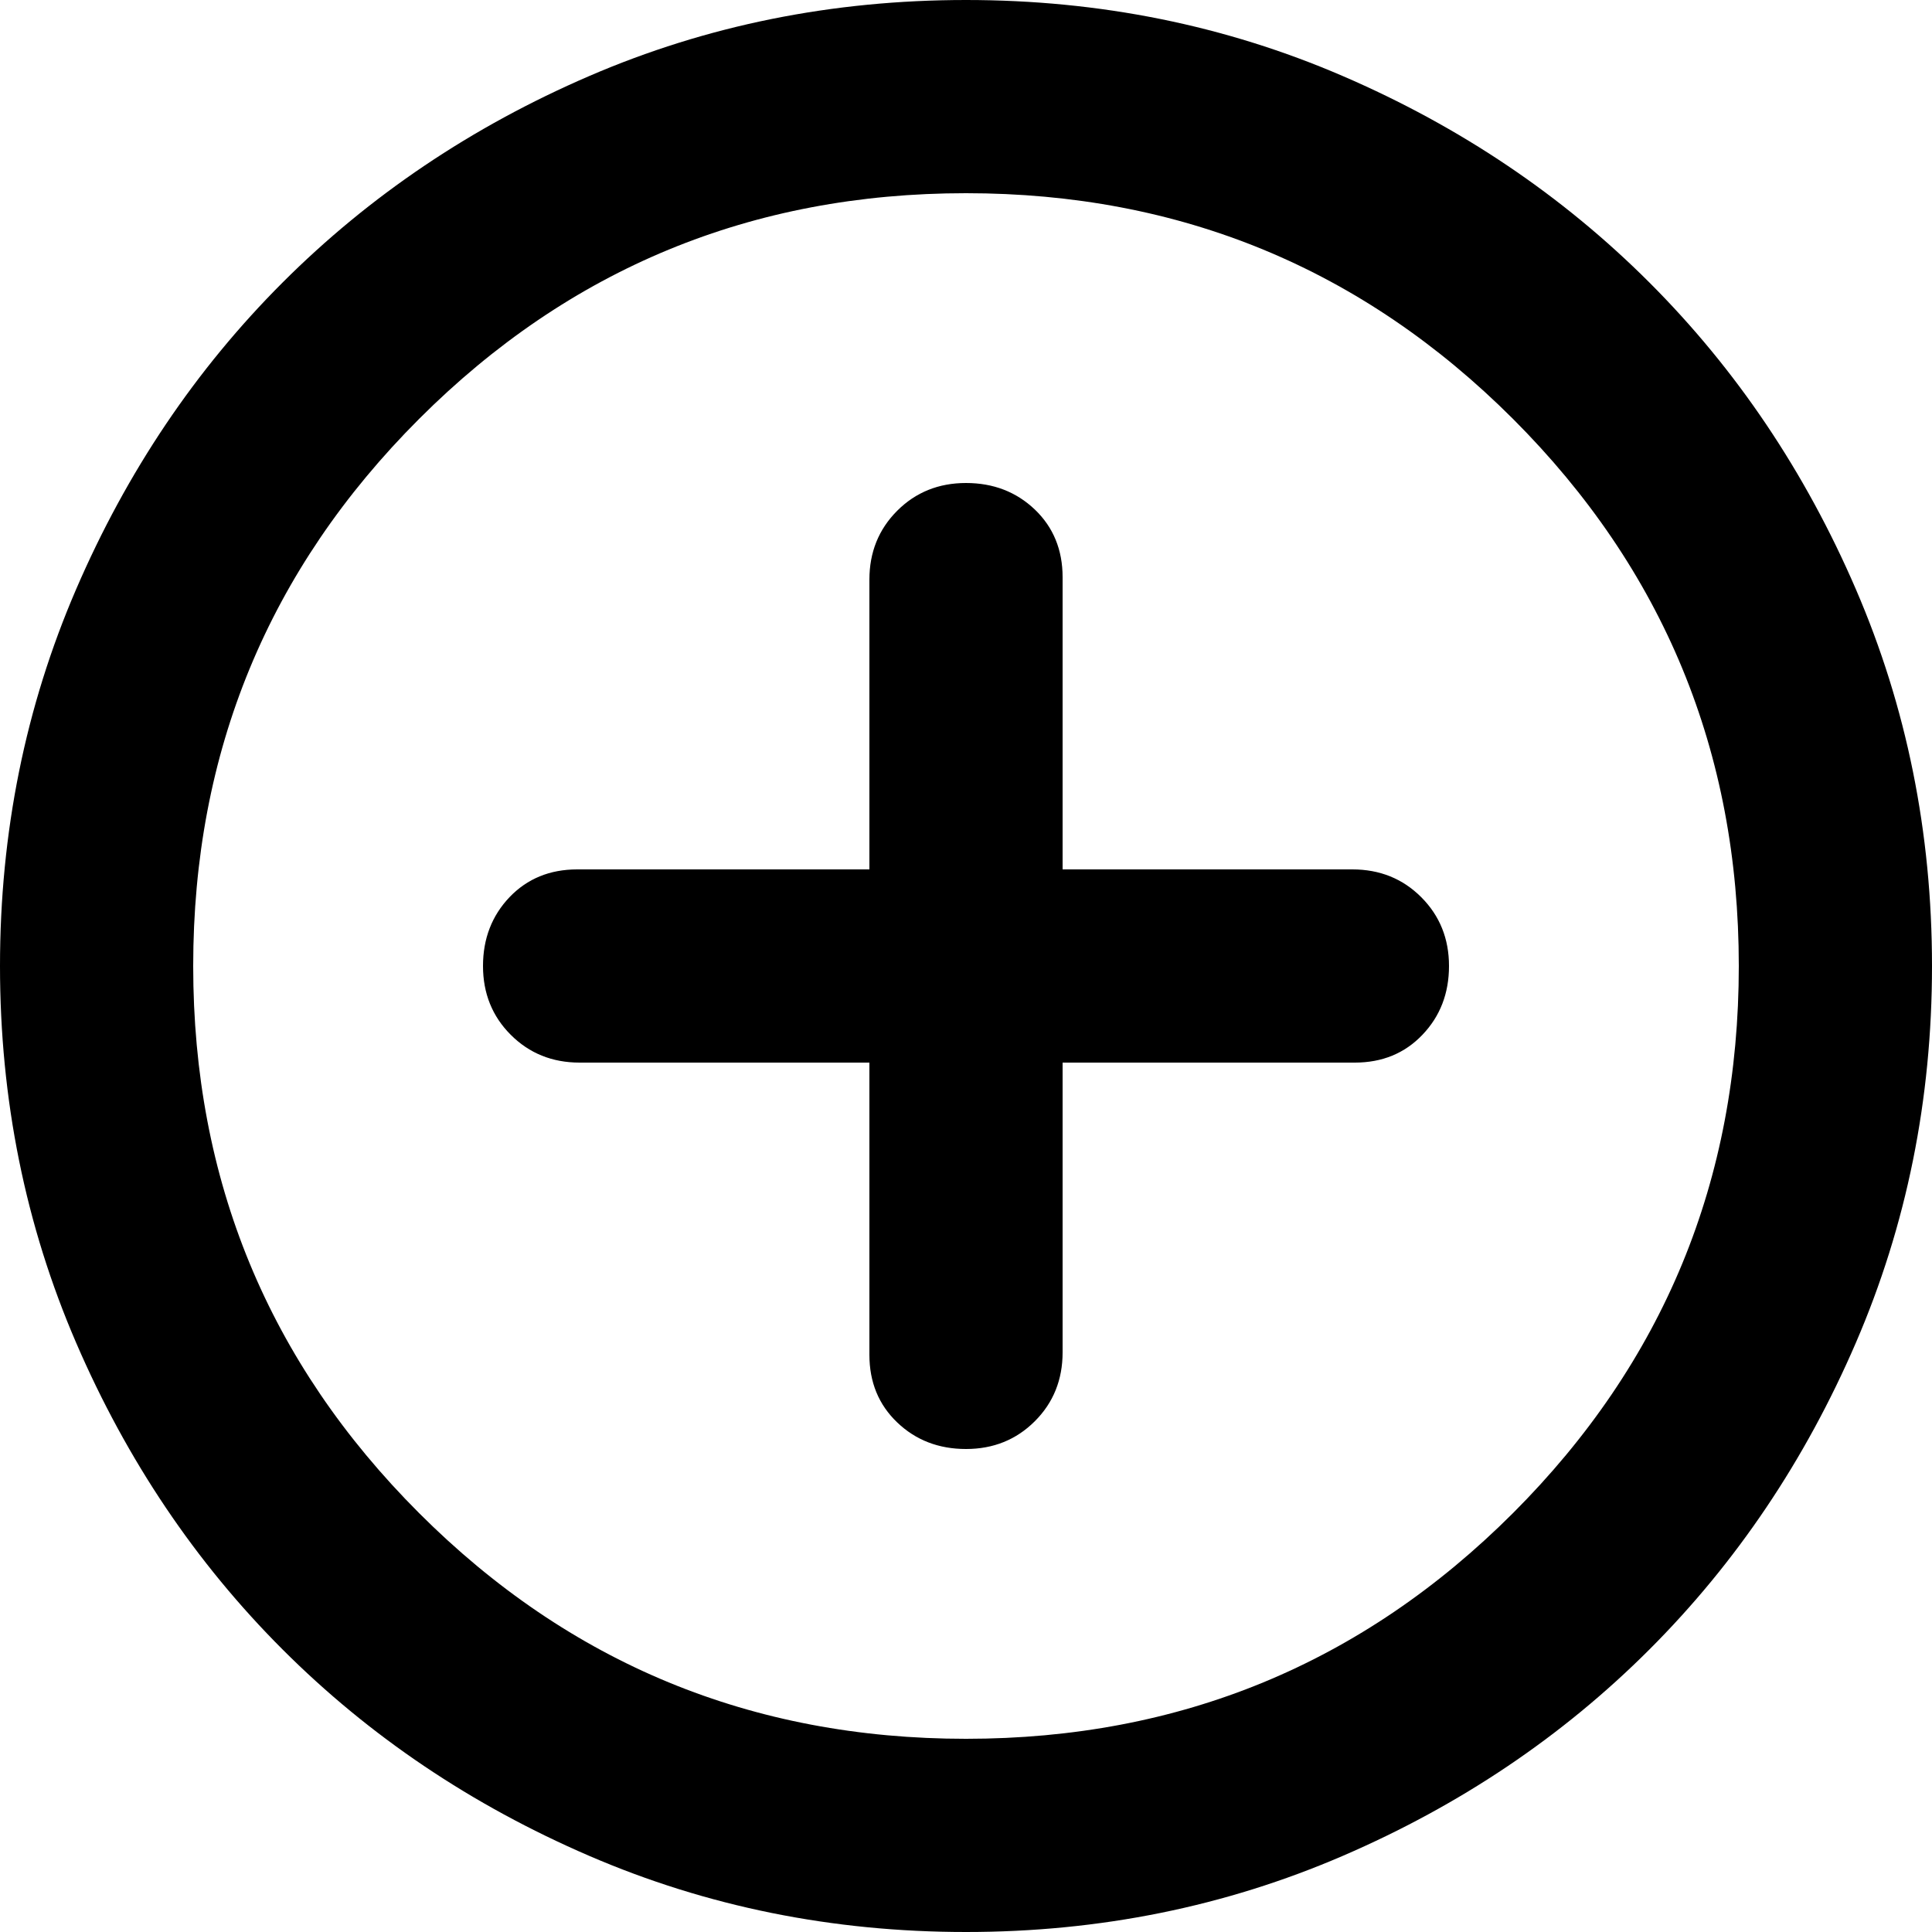
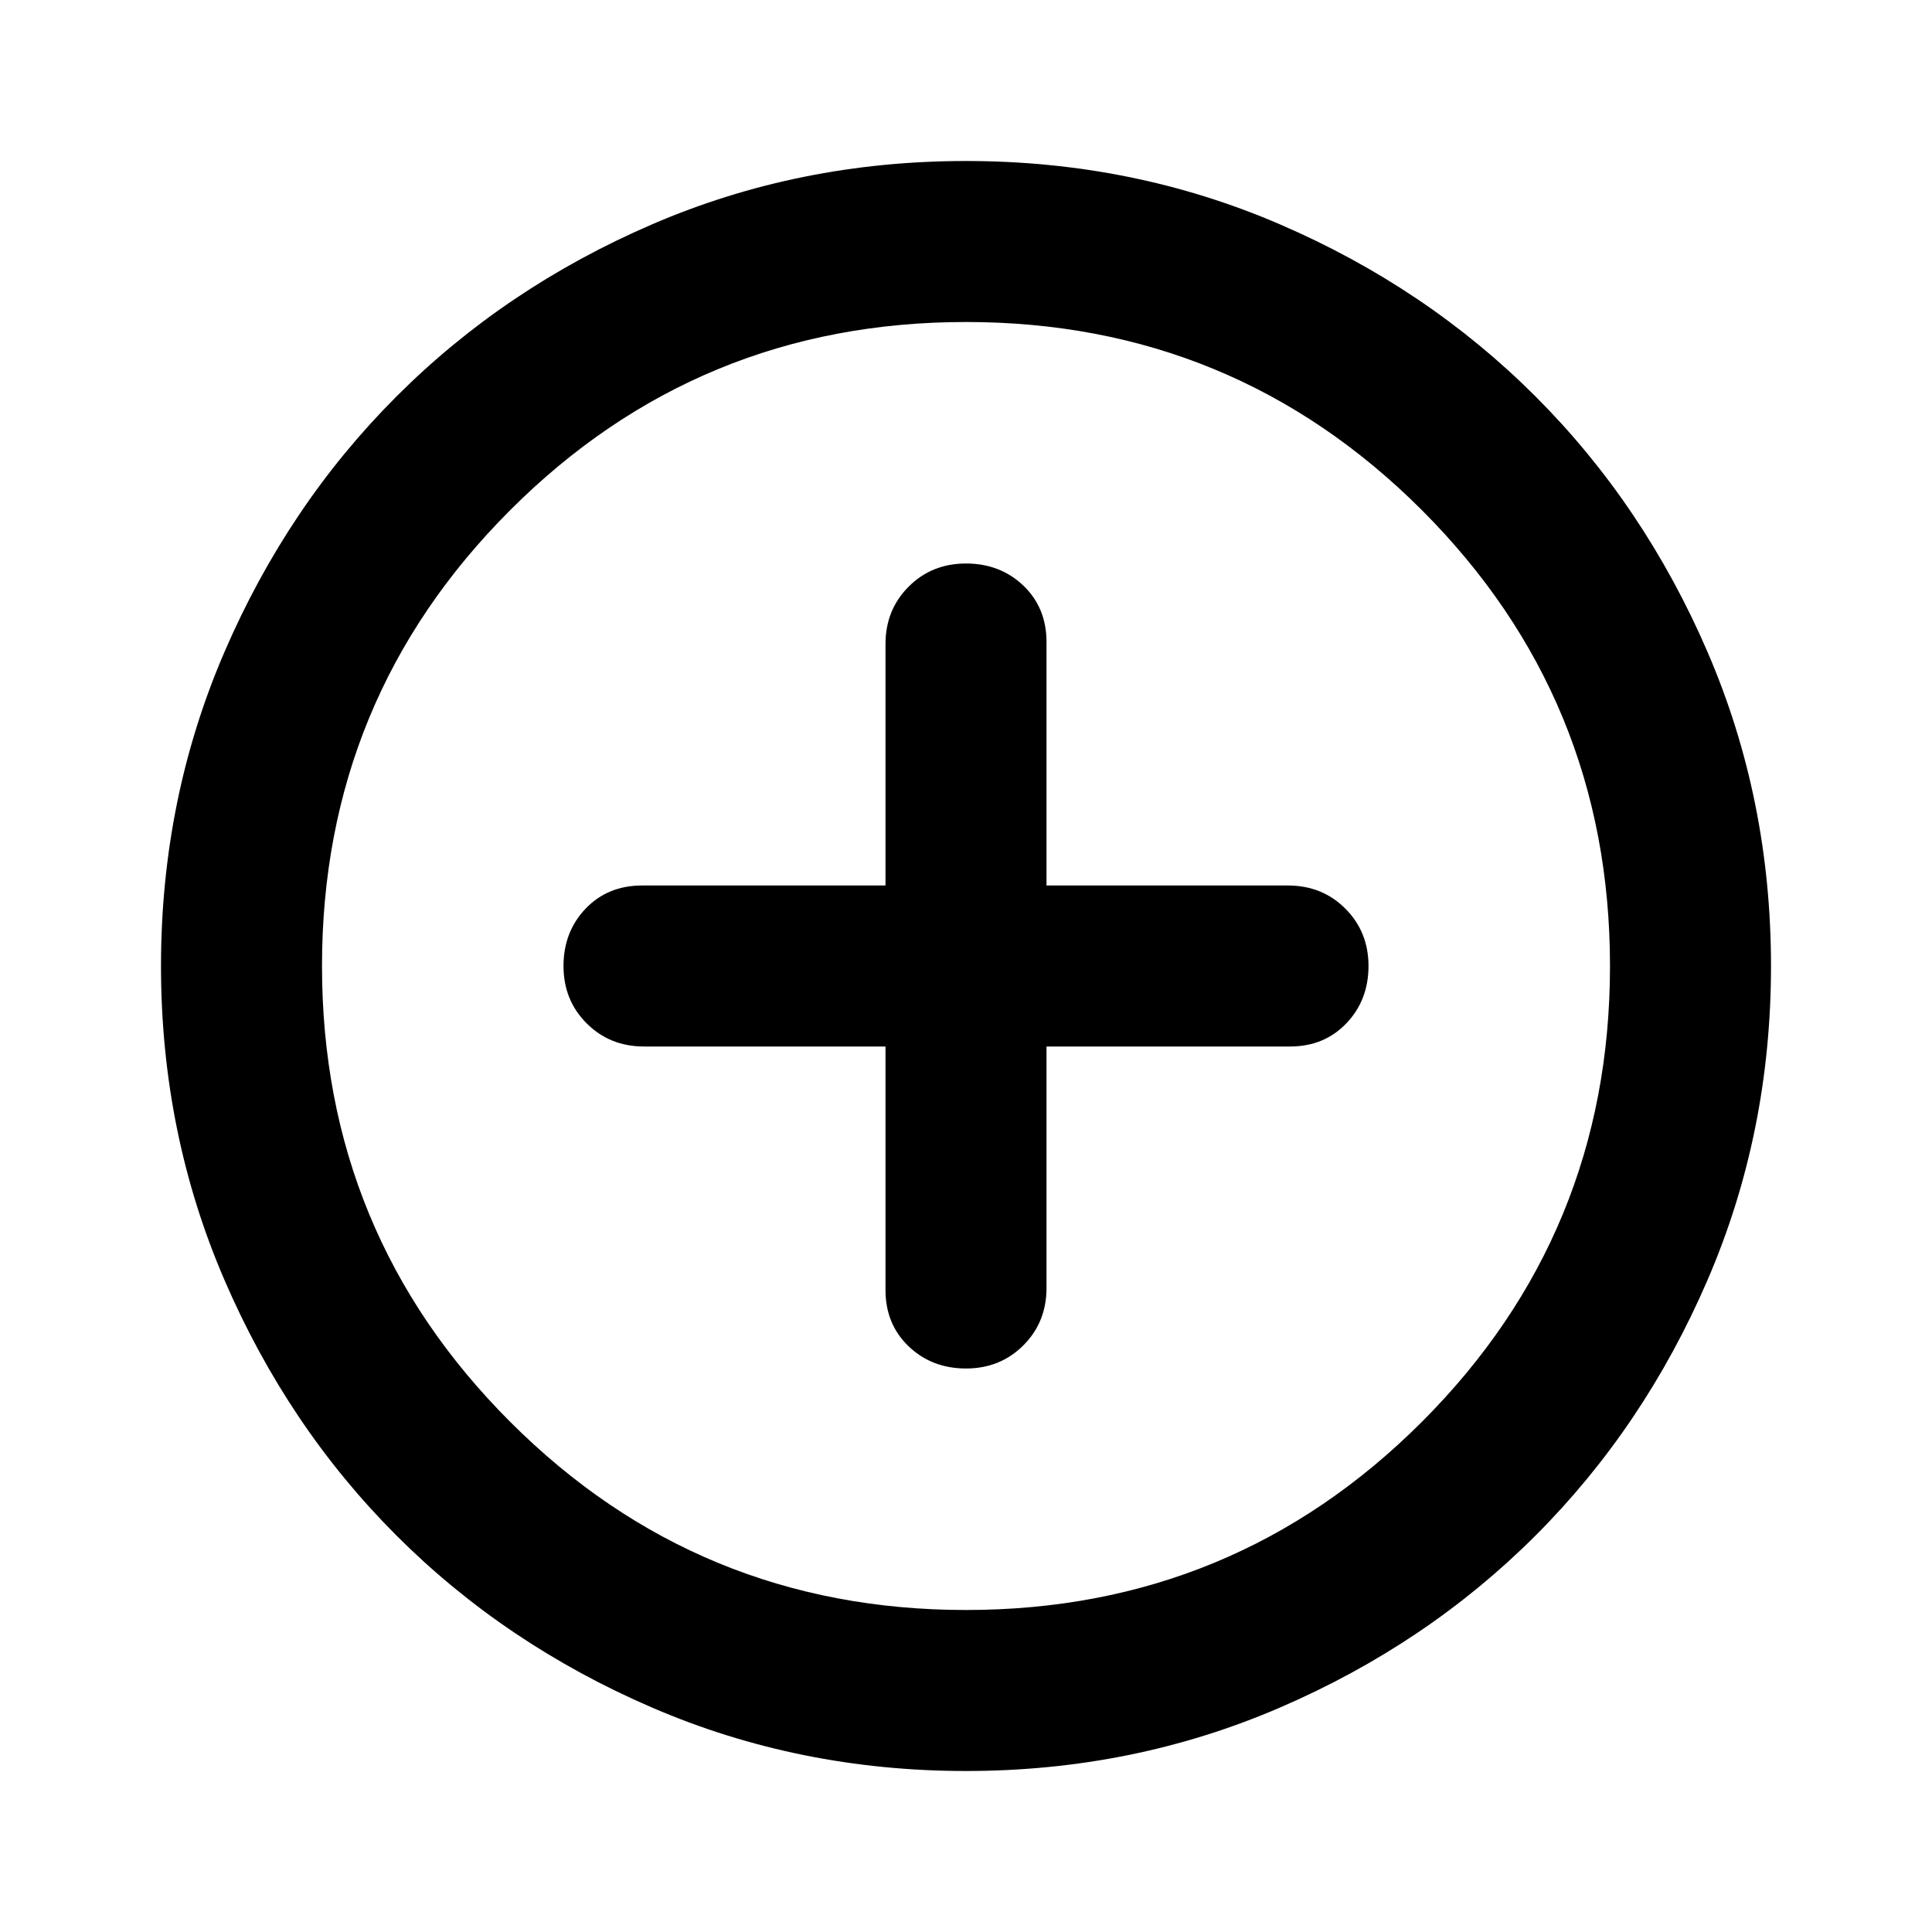
- <svg xmlns="http://www.w3.org/2000/svg" width="20" height="20" viewBox="0 0 20 20" fill="none">
-   <path d="M10 15C10.283 15 10.521 14.904 10.713 14.712C10.904 14.521 11 14.283 11 14V11H14.025C14.308 11 14.542 10.904 14.725 10.712C14.908 10.521 15 10.283 15 10C15 9.717 14.904 9.479 14.712 9.287C14.521 9.096 14.283 9 14 9H11V5.975C11 5.692 10.904 5.458 10.713 5.275C10.521 5.092 10.283 5 10 5C9.717 5 9.479 5.096 9.288 5.287C9.096 5.479 9 5.717 9 6V9H5.975C5.692 9 5.458 9.096 5.275 9.287C5.092 9.479 5 9.717 5 10C5 10.283 5.096 10.521 5.287 10.712C5.479 10.904 5.717 11 6 11H9V14.025C9 14.308 9.096 14.542 9.288 14.725C9.479 14.908 9.717 15 10 15ZM10 20C8.617 20 7.317 19.737 6.1 19.212C4.883 18.687 3.825 17.975 2.925 17.075C2.025 16.175 1.313 15.117 0.788 13.9C0.263 12.683 0 11.383 0 10C0 8.617 0.263 7.317 0.788 6.1C1.313 4.883 2.025 3.825 2.925 2.925C3.825 2.025 4.883 1.312 6.1 0.787C7.317 0.262 8.617 0 10 0C11.383 0 12.683 0.262 13.9 0.787C15.117 1.312 16.175 2.025 17.075 2.925C17.975 3.825 18.687 4.883 19.212 6.1C19.737 7.317 20 8.617 20 10C20 11.383 19.737 12.683 19.212 13.9C18.687 15.117 17.975 16.175 17.075 17.075C16.175 17.975 15.117 18.687 13.9 19.212C12.683 19.737 11.383 20 10 20ZM10 18C12.217 18 14.104 17.221 15.663 15.663C17.221 14.104 18 12.217 18 10C18 7.783 17.221 5.896 15.663 4.337C14.104 2.779 12.217 2 10 2C7.783 2 5.896 2.779 4.338 4.337C2.779 5.896 2 7.783 2 10C2 12.217 2.779 14.104 4.338 15.663C5.896 17.221 7.783 18 10 18Z" fill="black" />
+ <svg xmlns="http://www.w3.org/2000/svg" width="24" height="24" viewBox="0 0 24 24" fill="none">
+   <mask id="mask0_235_367" style="mask-type:alpha" maskUnits="userSpaceOnUse" x="0" y="0" width="24" height="24">
+     <rect width="24" height="24" fill="#D9D9D9" />
+   </mask>
+   <g mask="url(#mask0_235_367)">
+     <path d="M12 17C12.283 17 12.521 16.904 12.713 16.712C12.904 16.521 13 16.283 13 16V13H16.025C16.308 13 16.542 12.904 16.725 12.712C16.908 12.521 17 12.283 17 12C17 11.717 16.904 11.479 16.712 11.287C16.521 11.096 16.283 11 16 11H13V7.975C13 7.692 12.904 7.458 12.713 7.275C12.521 7.092 12.283 7 12 7C11.717 7 11.479 7.096 11.288 7.287C11.096 7.479 11 7.717 11 8V11H7.975C7.692 11 7.458 11.096 7.275 11.287C7.092 11.479 7 11.717 7 12C7 12.283 7.096 12.521 7.287 12.712C7.479 12.904 7.717 13 8 13H11V16.025C11 16.308 11.096 16.542 11.288 16.725C11.479 16.908 11.717 17 12 17ZM12 22C10.617 22 9.317 21.737 8.1 21.212C6.883 20.687 5.825 19.975 4.925 19.075C4.025 18.175 3.313 17.117 2.788 15.9C2.263 14.683 2 13.383 2 12C2 10.617 2.263 9.317 2.788 8.1C3.313 6.883 4.025 5.825 4.925 4.925C5.825 4.025 6.883 3.312 8.1 2.787C9.317 2.262 10.617 2 12 2C13.383 2 14.683 2.262 15.9 2.787C17.117 3.312 18.175 4.025 19.075 4.925C19.975 5.825 20.687 6.883 21.212 8.1C21.737 9.317 22 10.617 22 12C22 13.383 21.737 14.683 21.212 15.9C20.687 17.117 19.975 18.175 19.075 19.075C18.175 19.975 17.117 20.687 15.9 21.212C14.683 21.737 13.383 22 12 22ZM12 20C14.217 20 16.104 19.221 17.663 17.663C19.221 16.104 20 14.217 20 12C20 9.783 19.221 7.896 17.663 6.337C16.104 4.779 14.217 4 12 4C9.783 4 7.896 4.779 6.338 6.337C4.779 7.896 4 9.783 4 12C4 14.217 4.779 16.104 6.338 17.663C7.896 19.221 9.783 20 12 20Z" fill="black" />
+   </g>
</svg>
